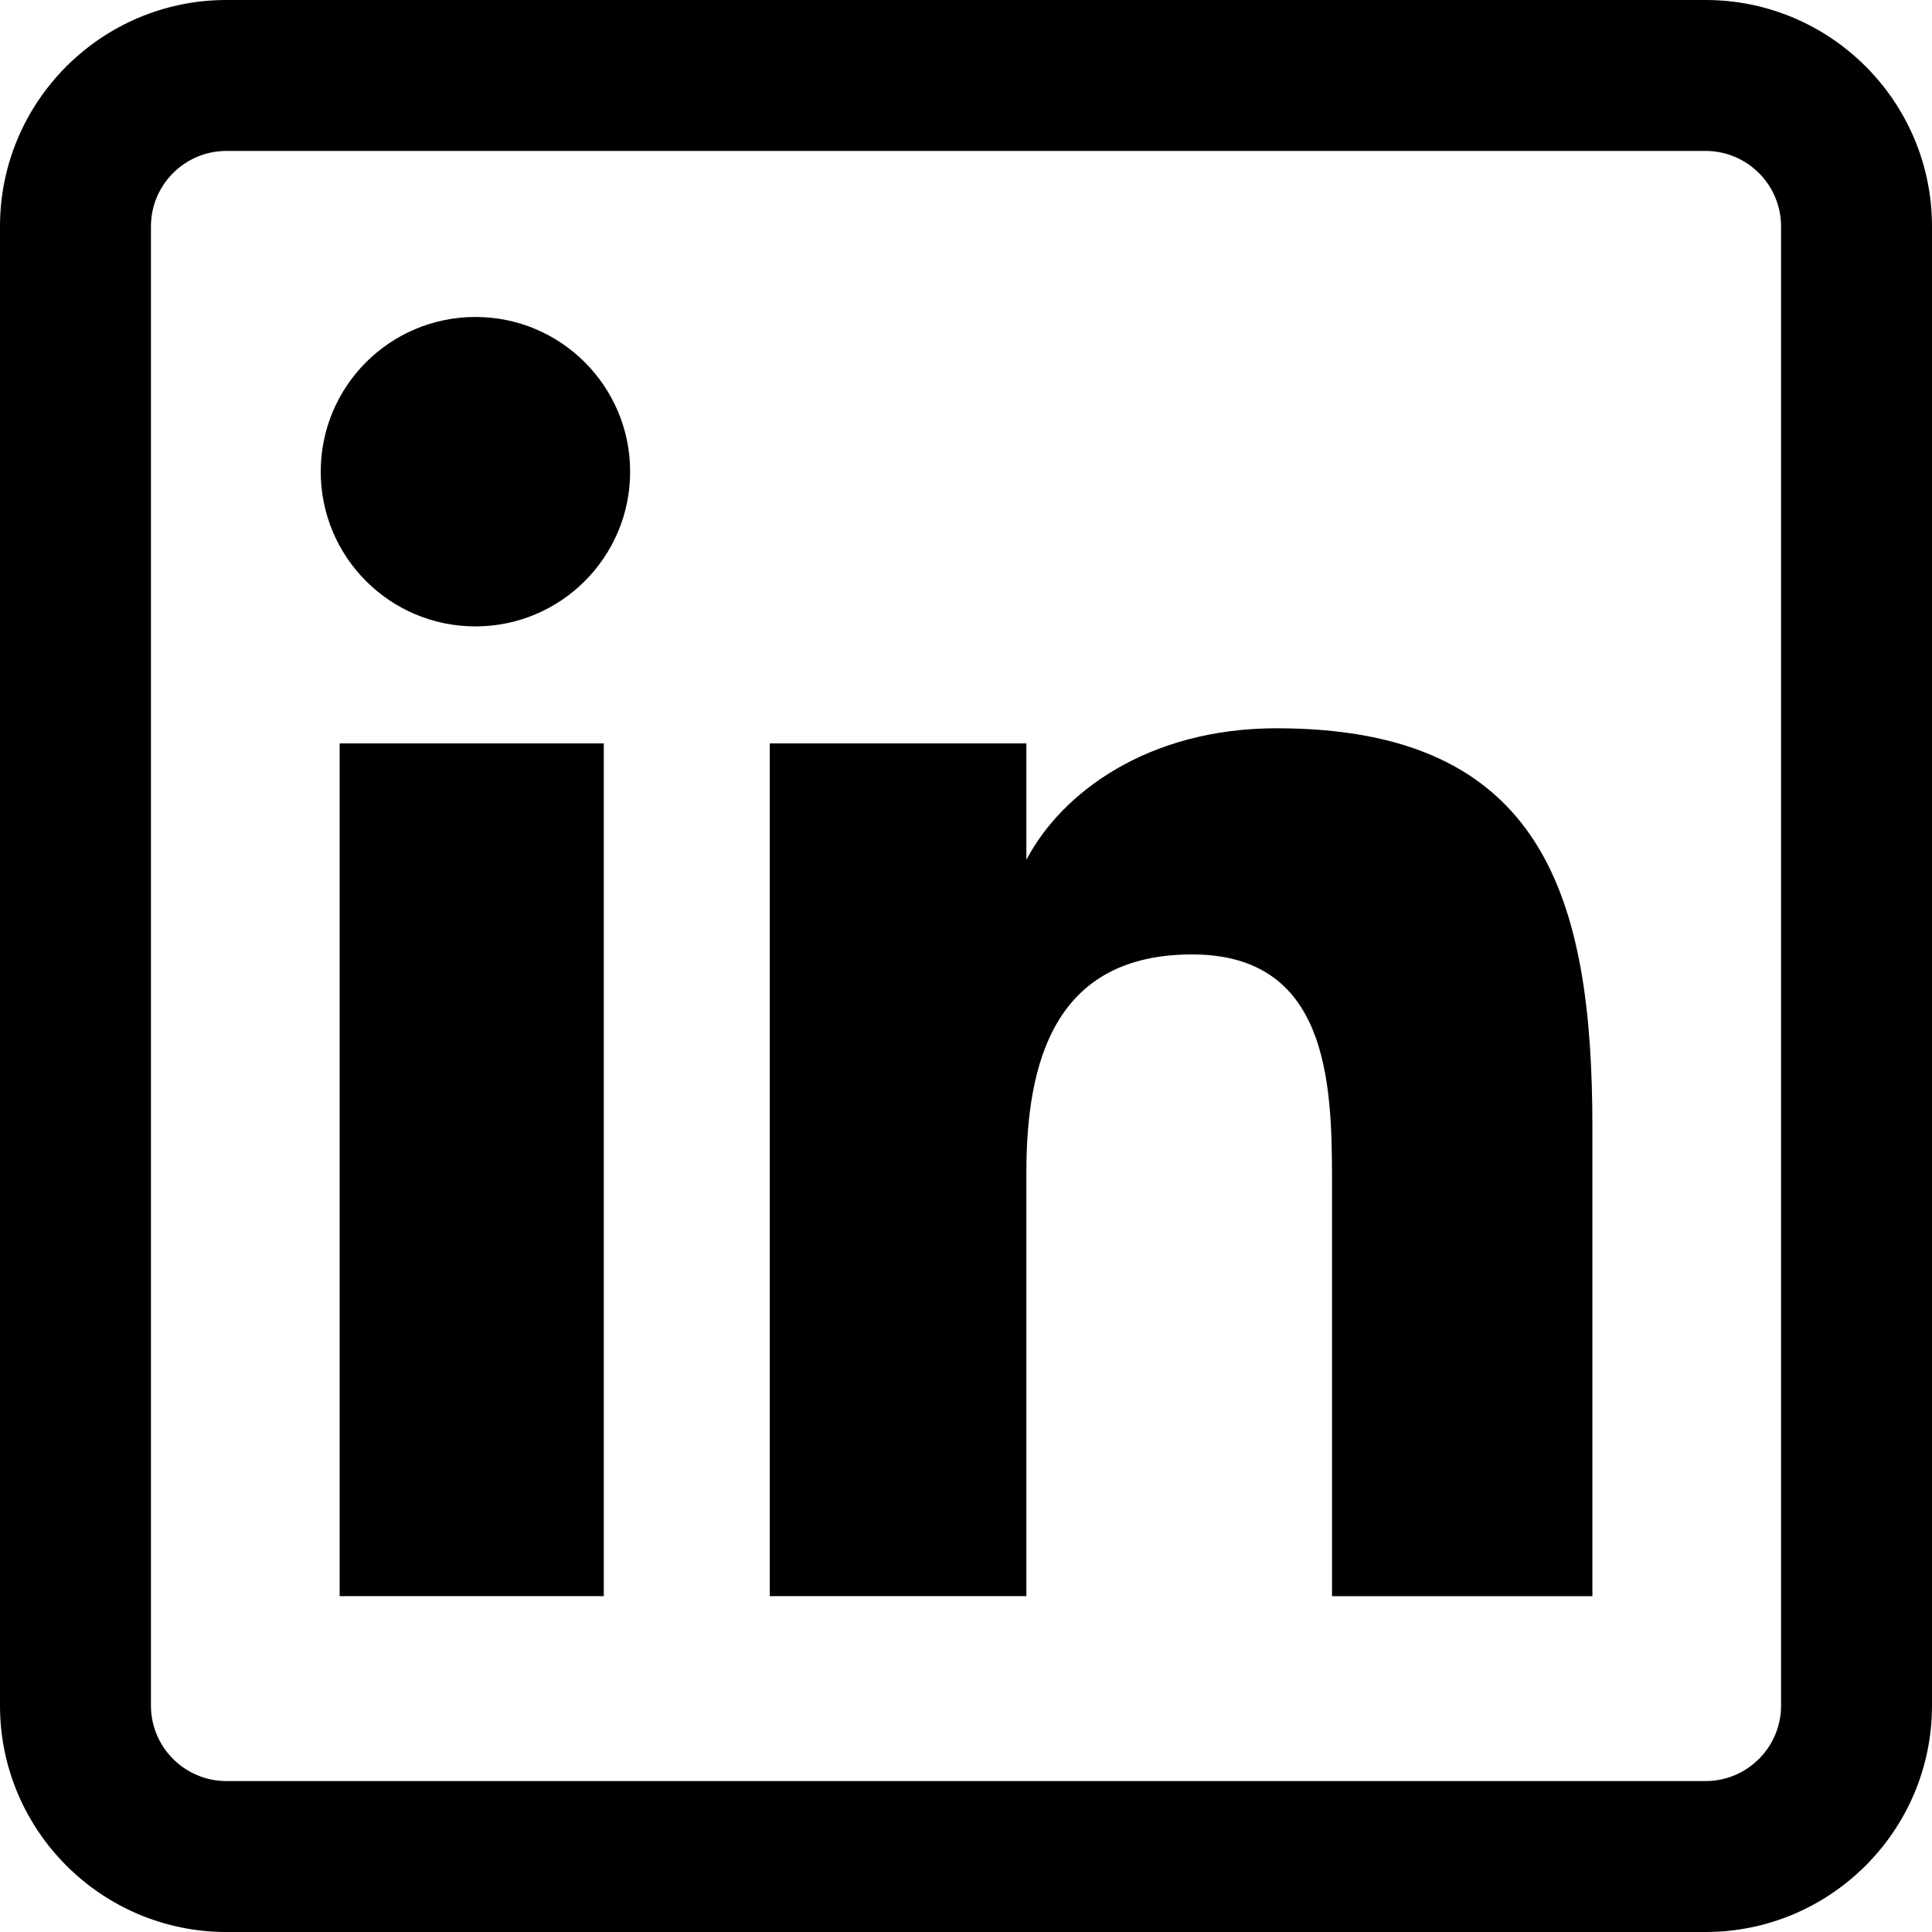
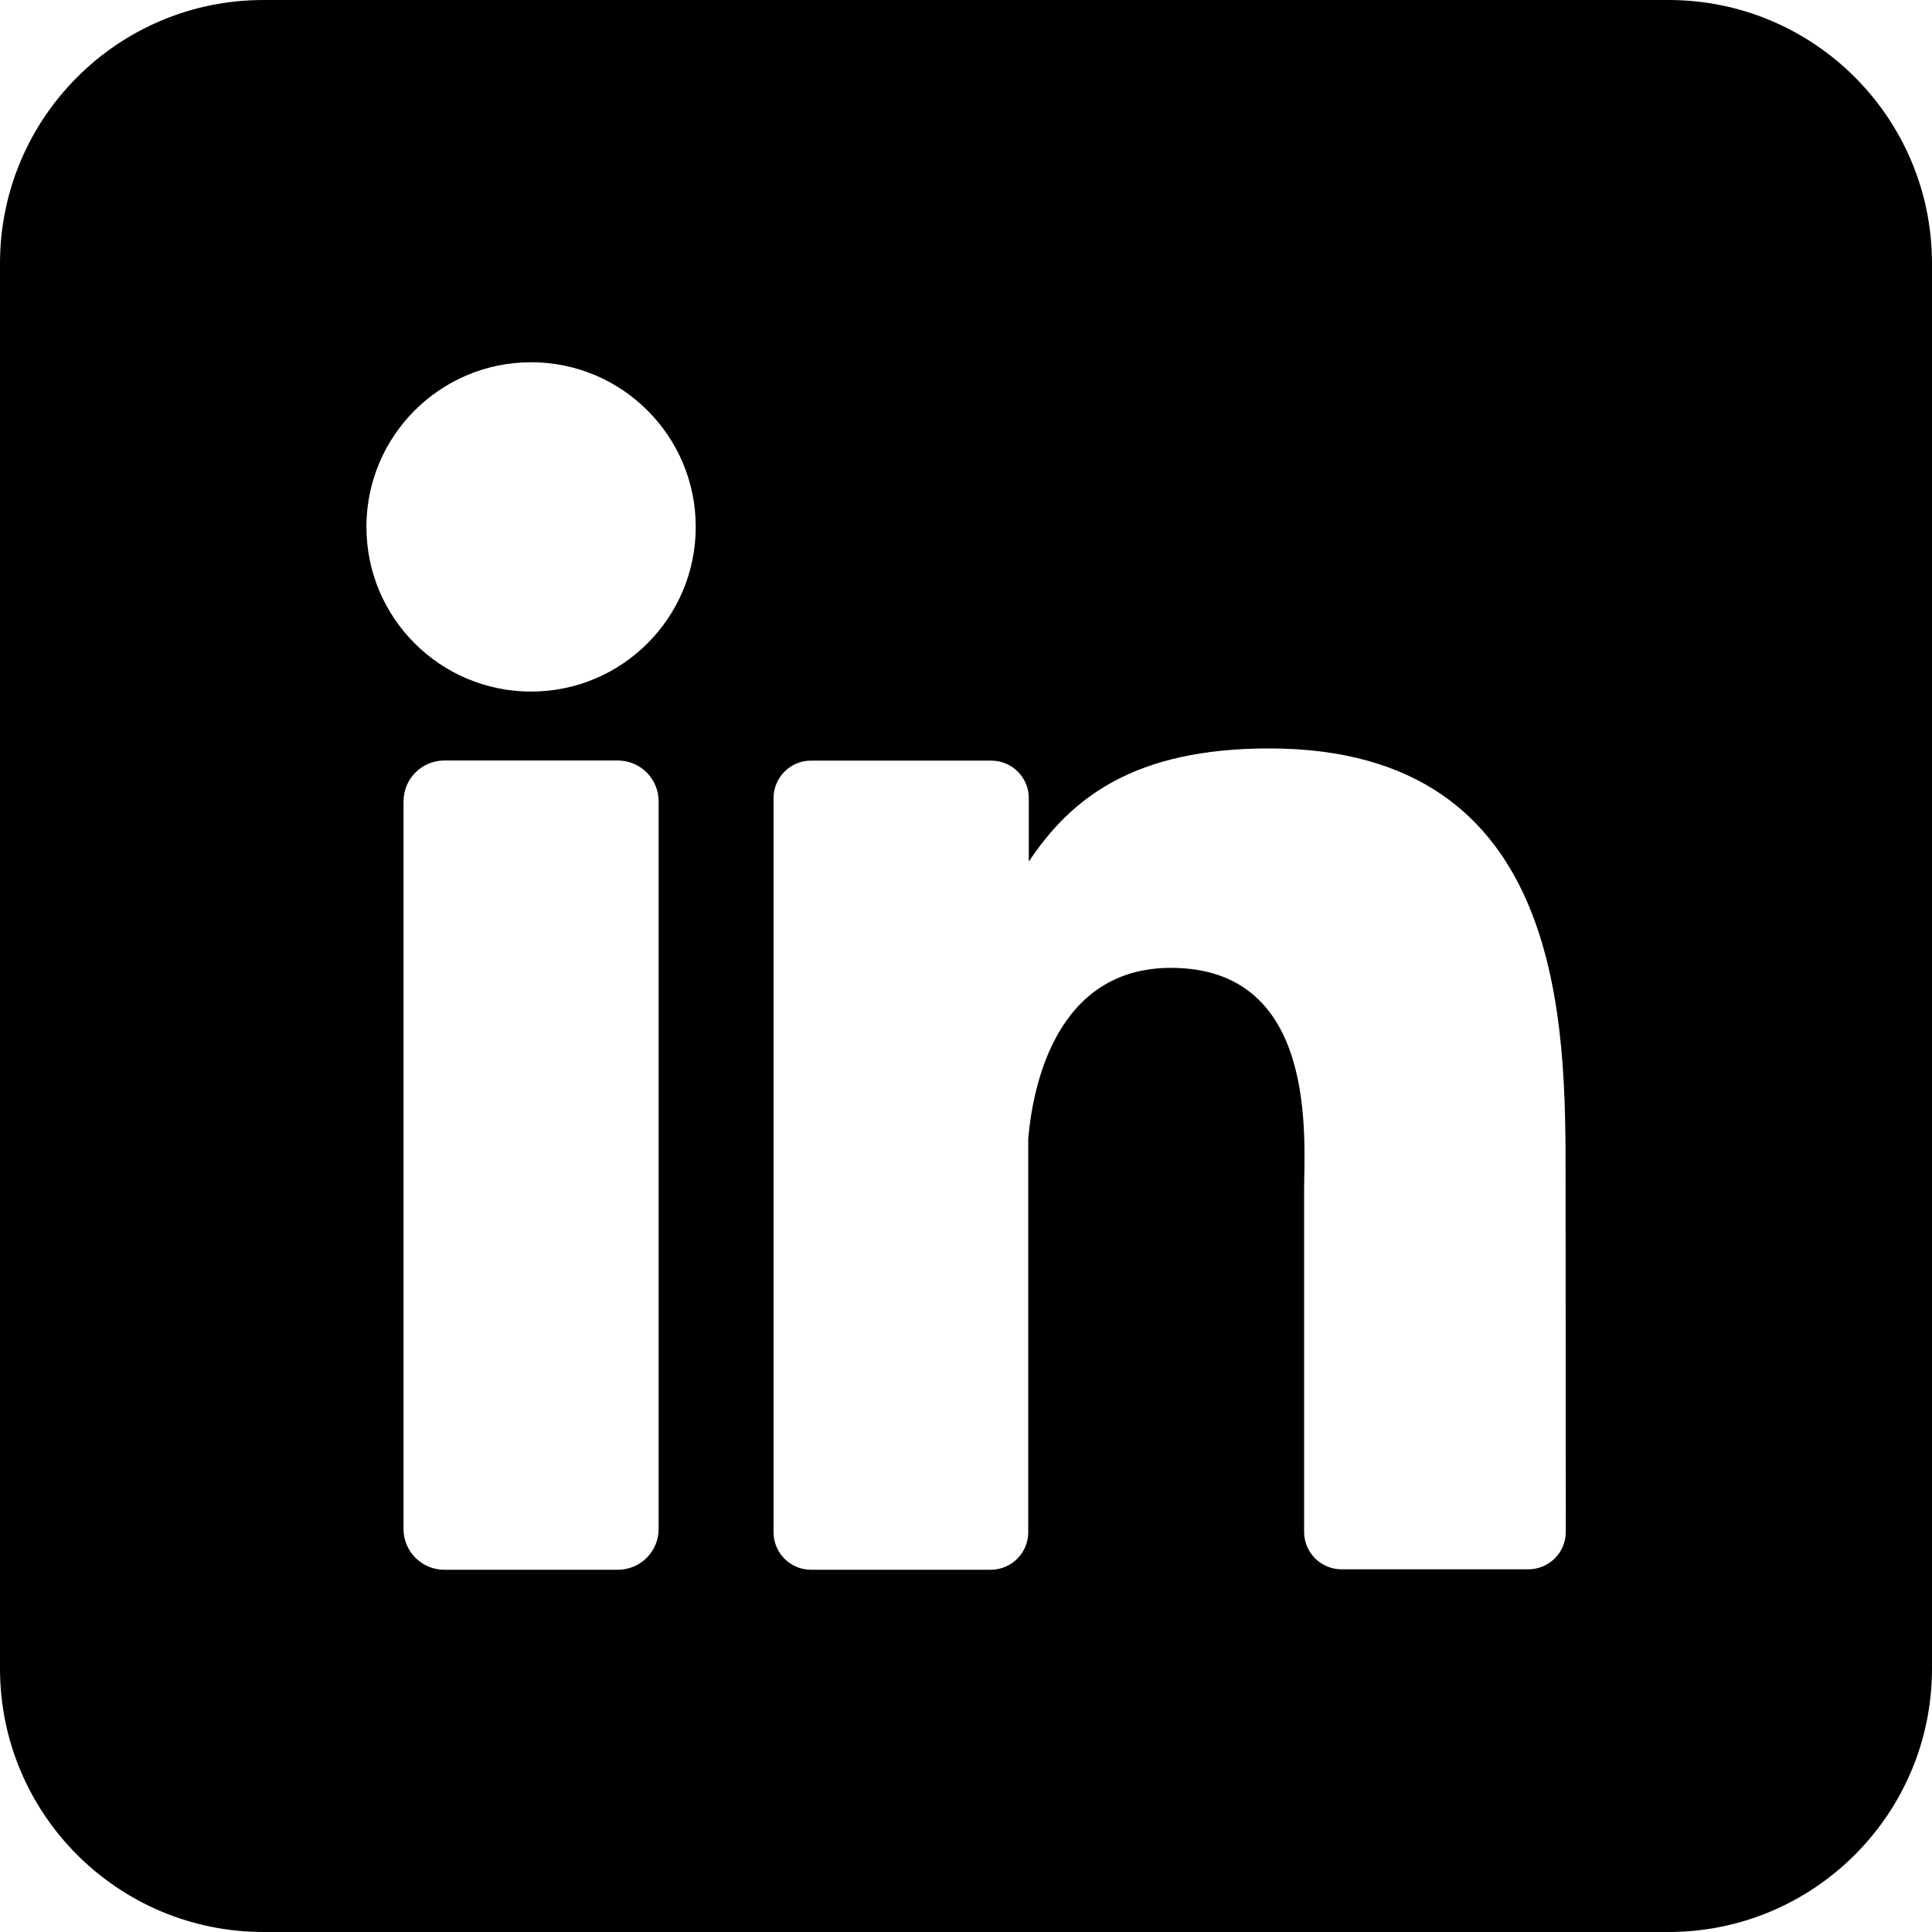
- <svg xmlns="http://www.w3.org/2000/svg" height="512pt" viewBox="0 0 512 512" width="512pt">
-   <path d="m160.008 423h-70v-226h70zm6.984-298.004c0-22.629-18.359-40.996-40.977-40.996-22.703 0-41.016 18.367-41.016 40.996 0 22.637 18.312 41.004 41.016 41.004 22.617 0 40.977-18.367 40.977-41.004zm255.008 173.668c0-60.668-12.816-105.664-83.688-105.664-34.055 0-56.914 17.031-66.246 34.742h-.066v-30.742h-68v226h68v-112.211c0-29.387 7.48-57.855 43.906-57.855 35.93 0 37.094 33.605 37.094 59.723v110.344h69zm90 153.336v-392c0-33.086-26.914-60-60-60h-392c-33.086 0-60 26.914-60 60v392c0 33.086 26.914 60 60 60h392c33.086 0 60-26.914 60-60zm-60-412c11.027 0 20 8.973 20 20v392c0 11.027-8.973 20-20 20h-392c-11.027 0-20-8.973-20-20v-392c0-11.027 8.973-20 20-20zm0 0" />
+ <svg xmlns="http://www.w3.org/2000/svg" height="512" viewBox="0 0 176 176" width="512">
+   <g id="Layer_2" data-name="Layer 2">
+     <g id="linkedin">
+       <path id="icon" d="m152 0h-128a24 24 0 0 0 -24 24v128a24 24 0 0 0 24 24h128a24 24 0 0 0 24-24v-128a24 24 0 0 0 -24-24zm-92 139.28a3.71 3.71 0 0 1 -3.71 3.72h-15.81a3.71 3.71 0 0 1 -3.72-3.72v-66.28a3.72 3.72 0 0 1 3.72-3.72h15.81a3.72 3.72 0 0 1 3.71 3.72zm-11.62-76.28a15 15 0 1 1 15-15 15 15 0 0 1 -15 15zm94.26 76.54a3.41 3.41 0 0 1 -3.42 3.42h-17a3.41 3.41 0 0 1 -3.42-3.42v-31.05c0-4.64 1.36-20.32-12.13-20.32-10.45 0-12.58 10.73-13 15.55v35.86a3.42 3.42 0 0 1 -3.37 3.42h-16.42a3.41 3.41 0 0 1 -3.41-3.42v-66.87a3.41 3.41 0 0 1 3.41-3.42h16.42a3.42 3.42 0 0 1 3.42 3.42v5.78c3.88-5.83 9.63-10.31 21.9-10.31 27.18 0 27 25.38 27 39.32z" />
+     </g>
+   </g>
</svg>
